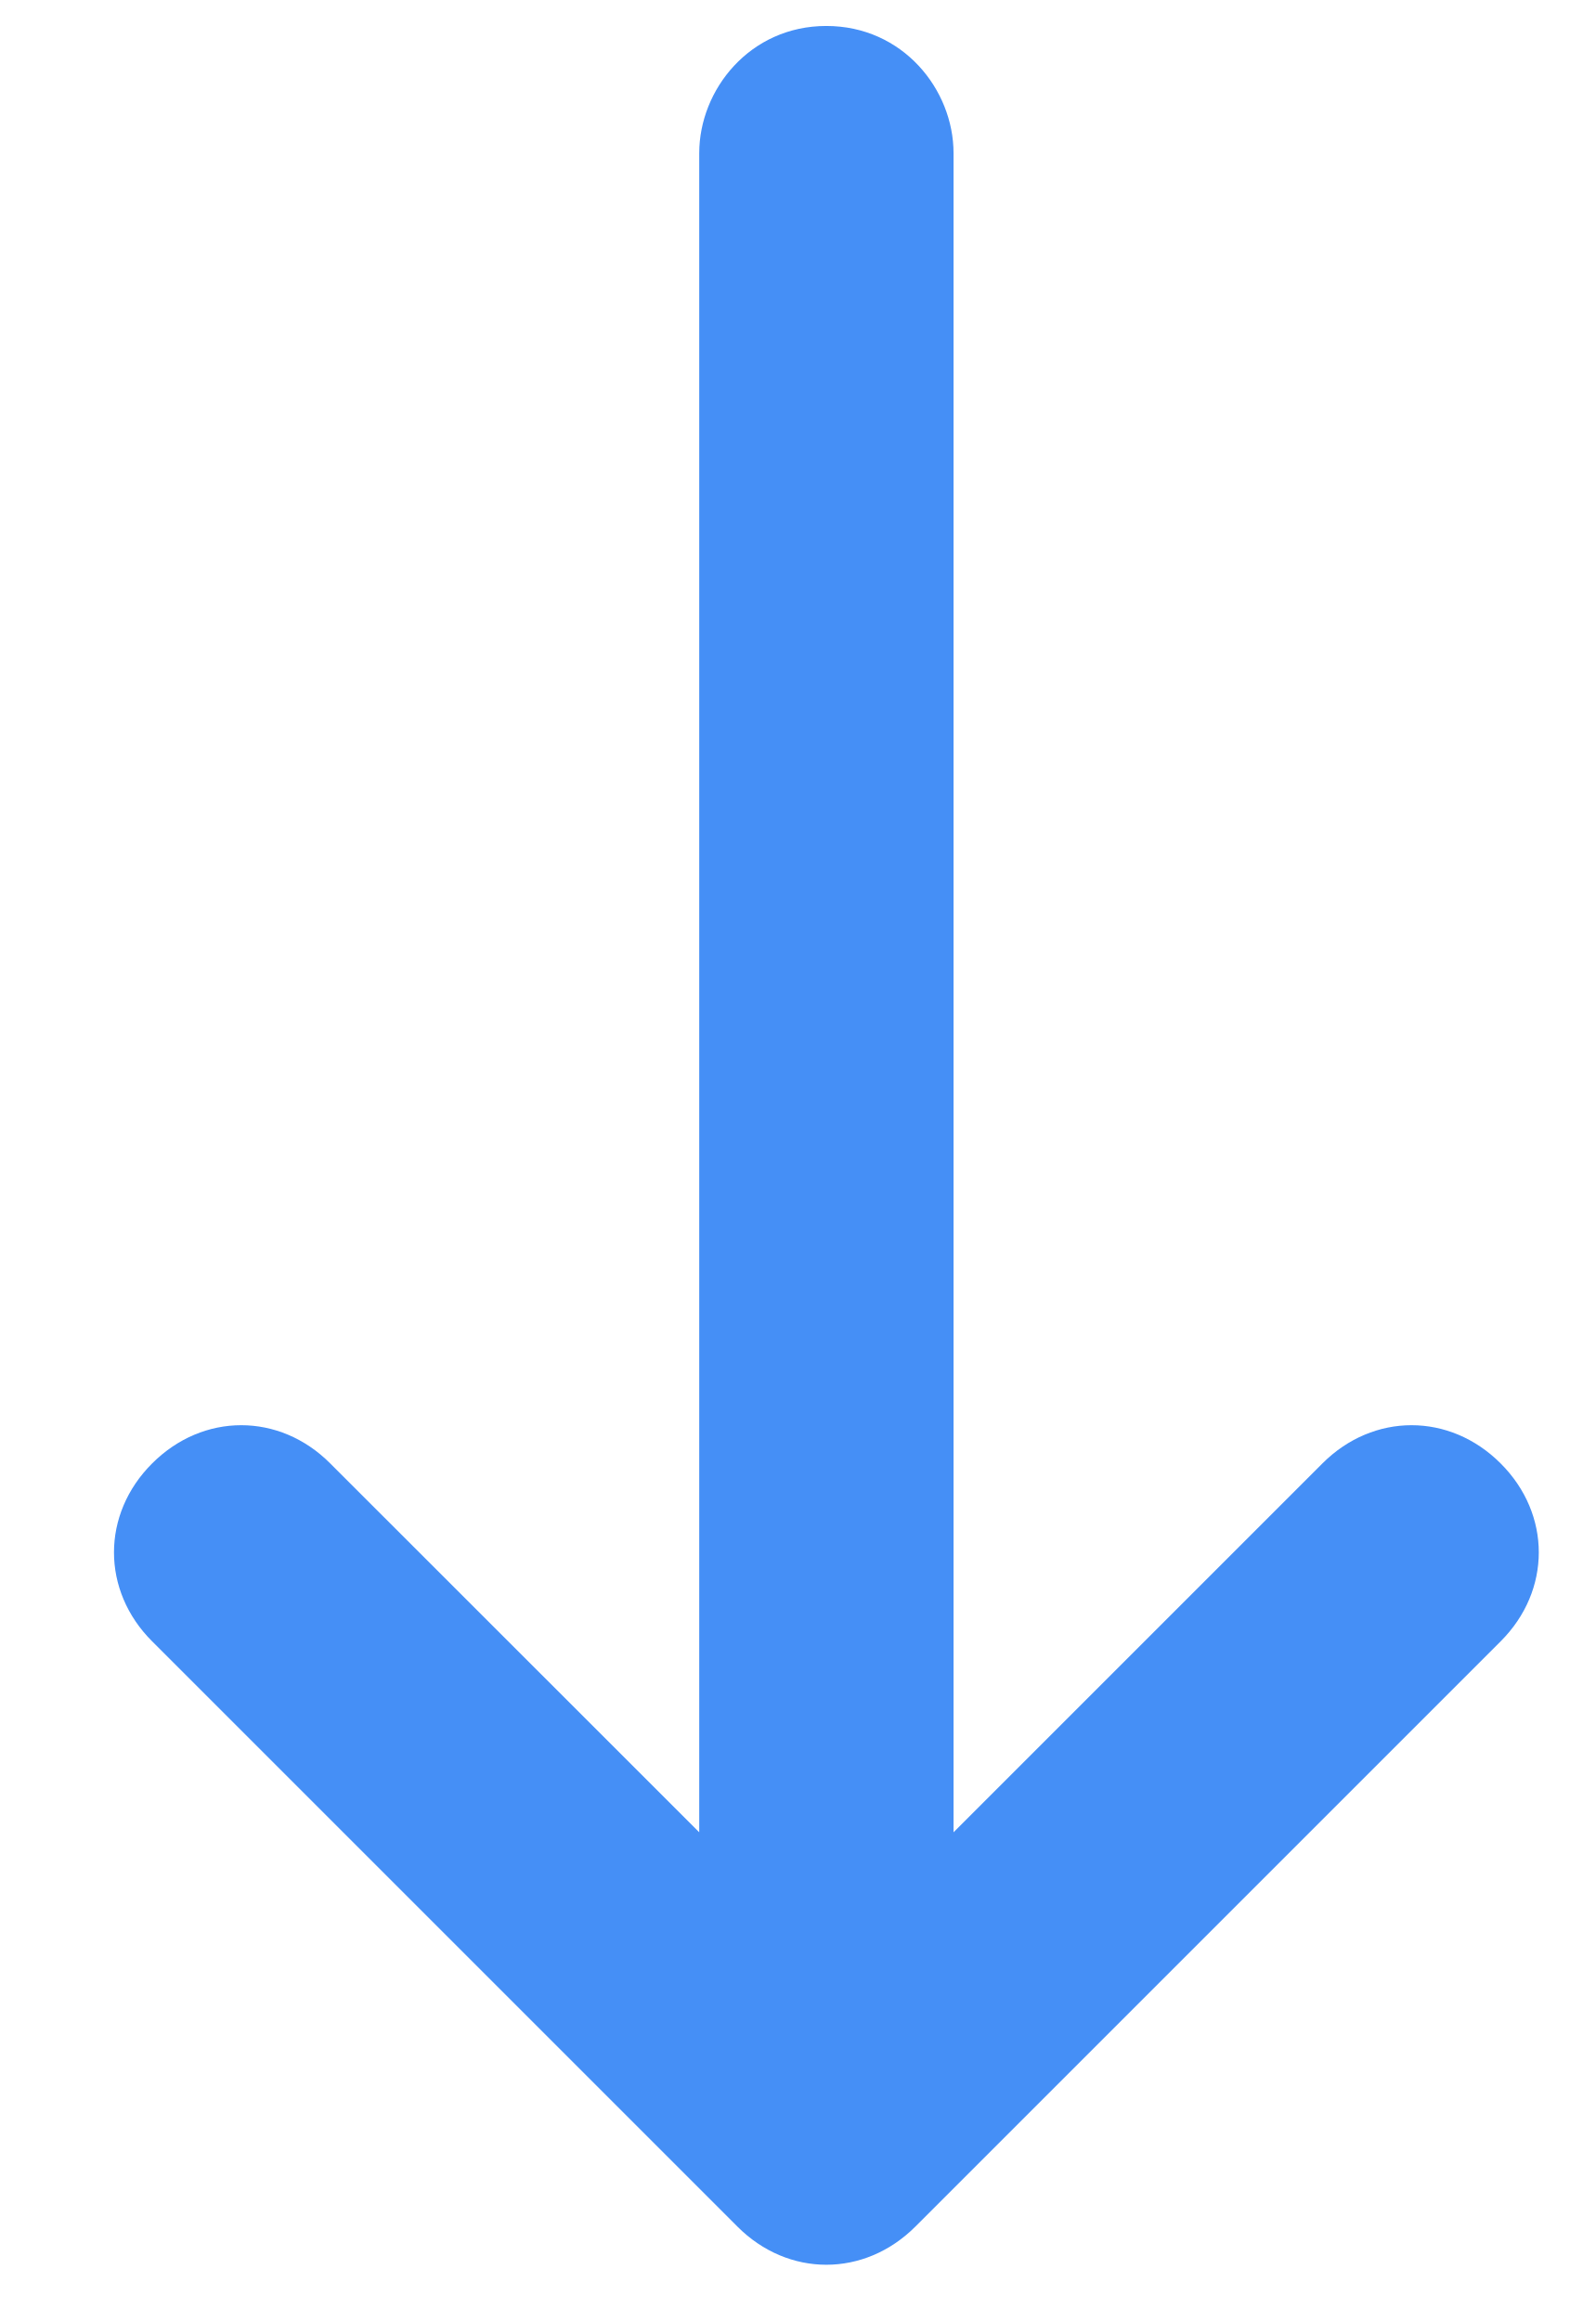
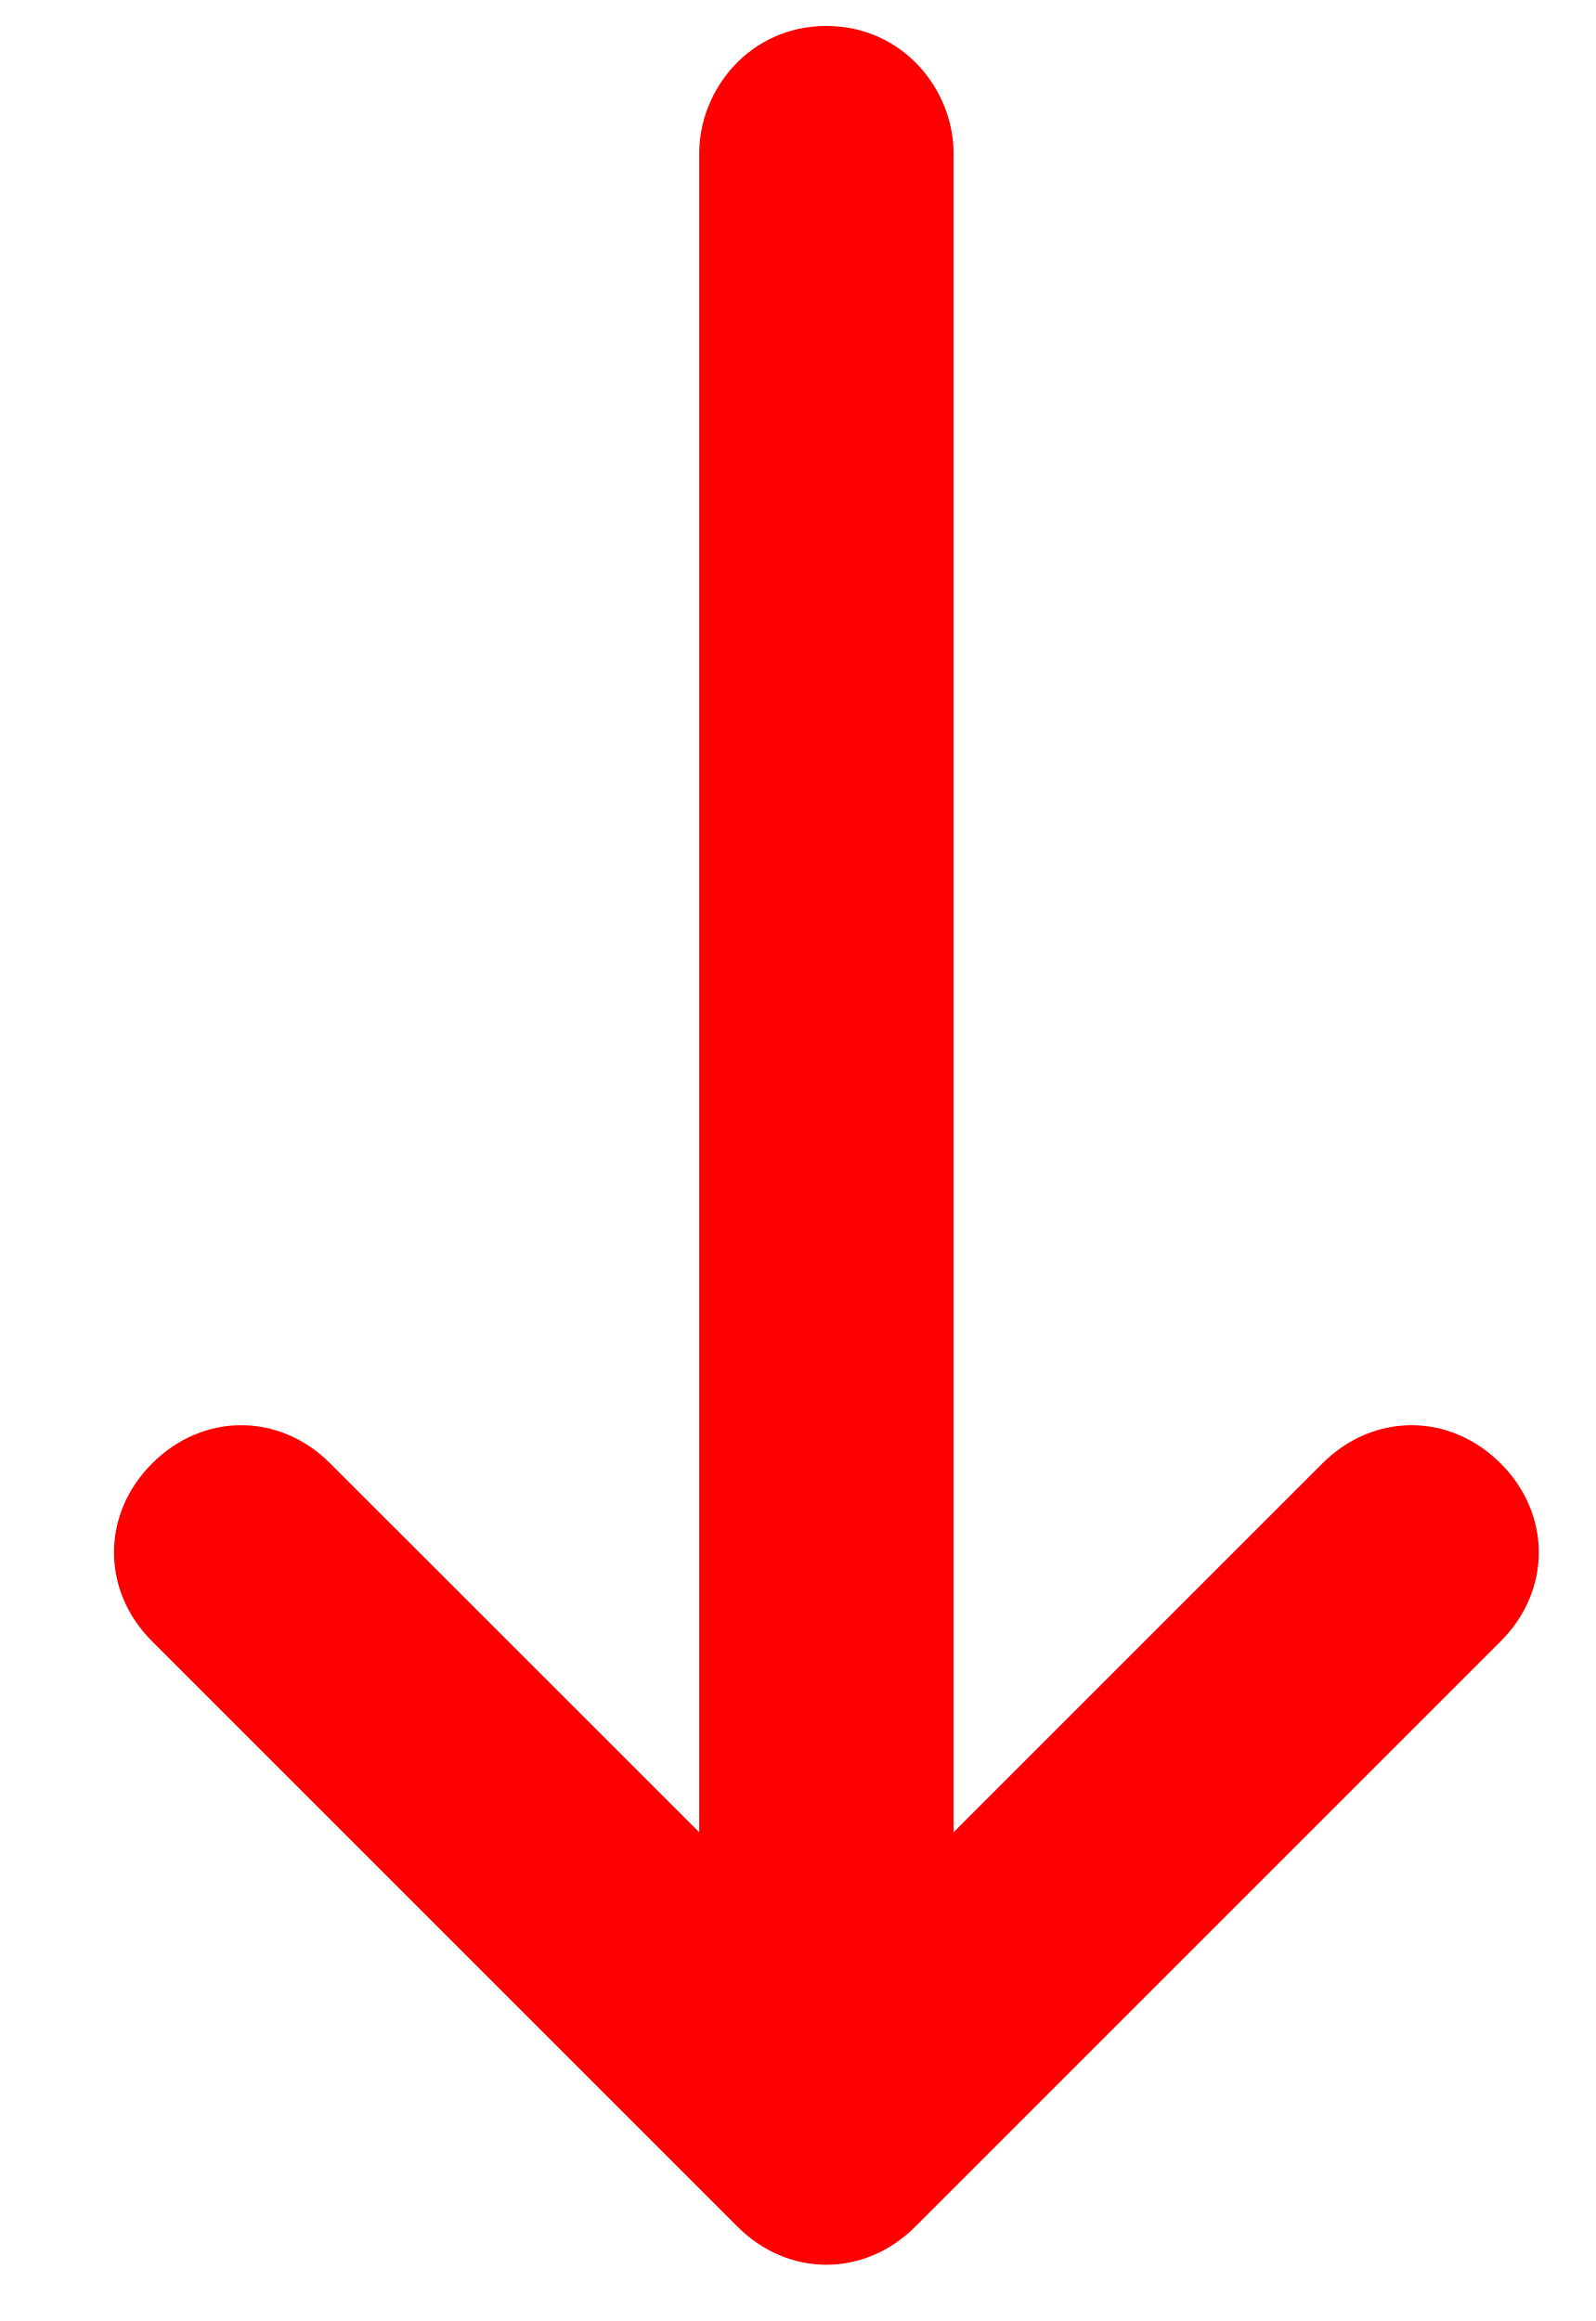
<svg xmlns="http://www.w3.org/2000/svg" width="11" height="16" viewBox="0 0 11 16" fill="none">
-   <path d="M4.82 1.056L4.82 12.631L2.276 10.088C1.926 9.737 1.4 9.737 1.049 10.088C0.698 10.438 0.698 10.965 1.049 11.315L5.083 15.349C5.433 15.7 5.959 15.7 6.31 15.349L10.344 11.315C10.695 10.965 10.695 10.438 10.344 10.088C9.993 9.737 9.467 9.737 9.116 10.088L6.573 12.631L6.573 1.056C6.573 0.617 6.223 0.179 5.696 0.179C5.17 0.179 4.82 0.617 4.82 1.056Z" fill="#458FF6" />
+   <path d="M4.82 1.056L4.82 12.631L2.276 10.088C1.926 9.737 1.4 9.737 1.049 10.088C0.698 10.438 0.698 10.965 1.049 11.315L5.083 15.349C5.433 15.7 5.959 15.7 6.31 15.349L10.344 11.315C10.695 10.965 10.695 10.438 10.344 10.088C9.993 9.737 9.467 9.737 9.116 10.088L6.573 12.631L6.573 1.056C6.573 0.617 6.223 0.179 5.696 0.179C5.17 0.179 4.82 0.617 4.82 1.056Z" fill="red" />
</svg>
